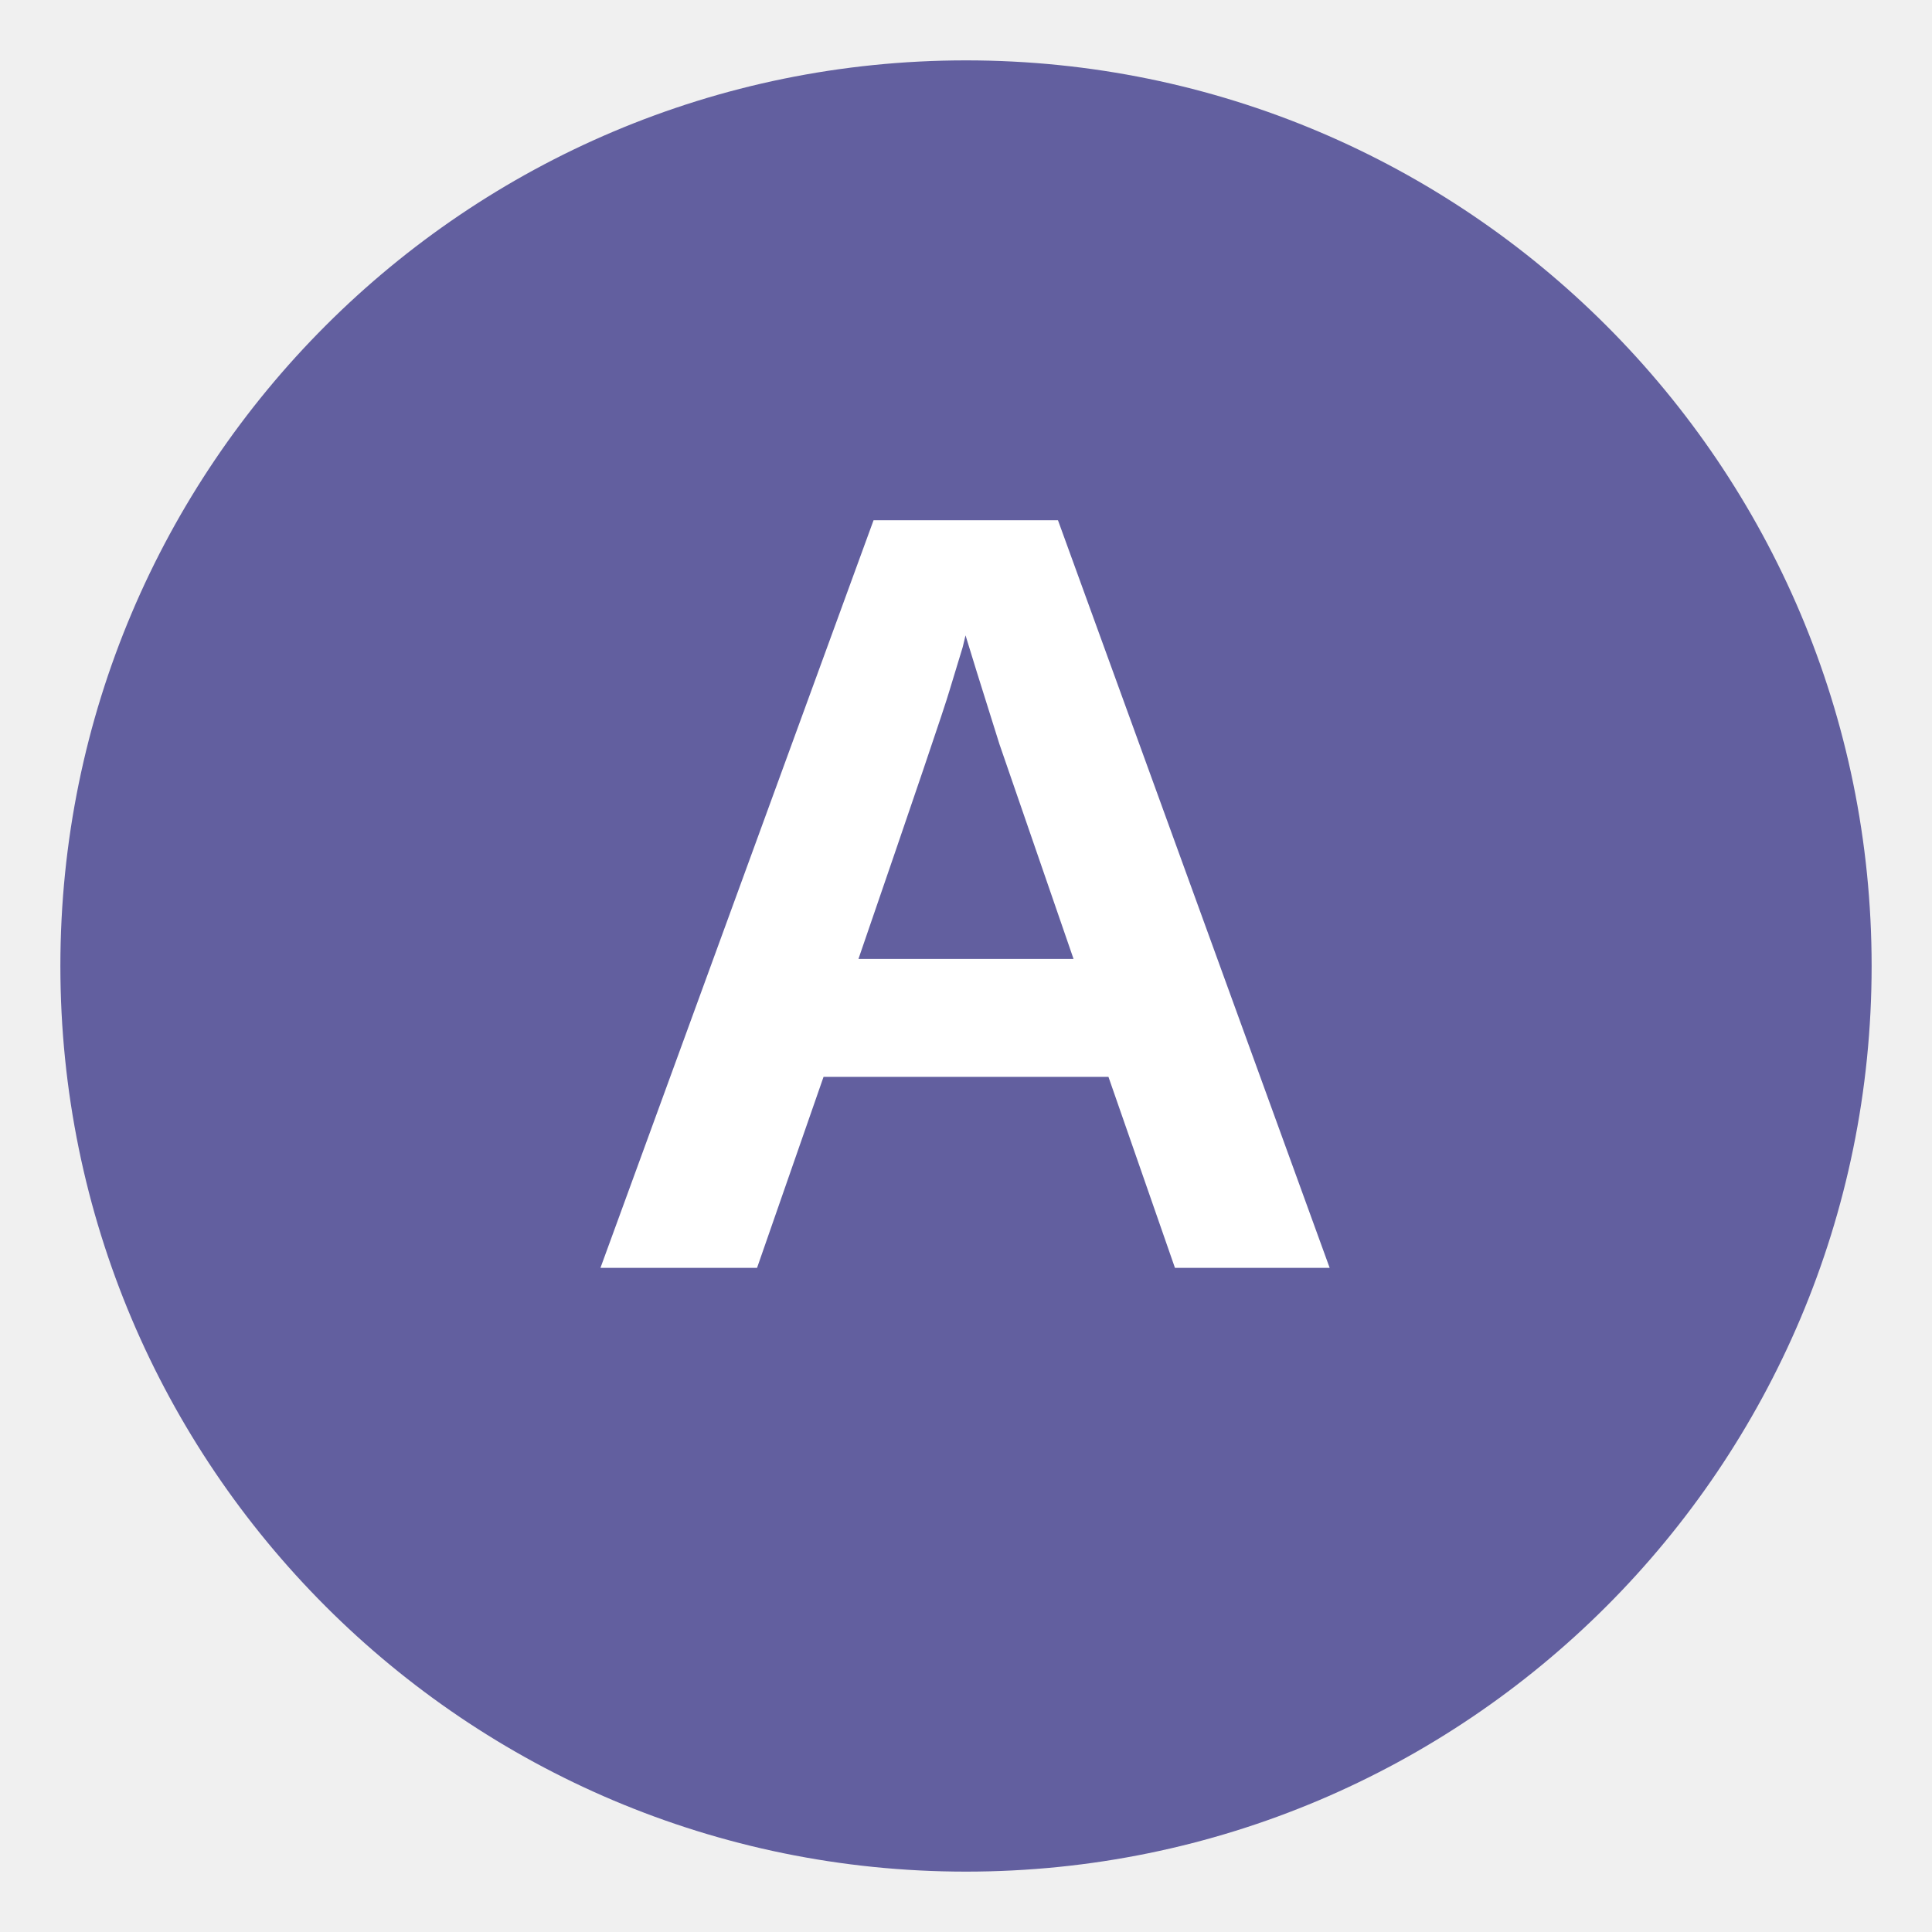
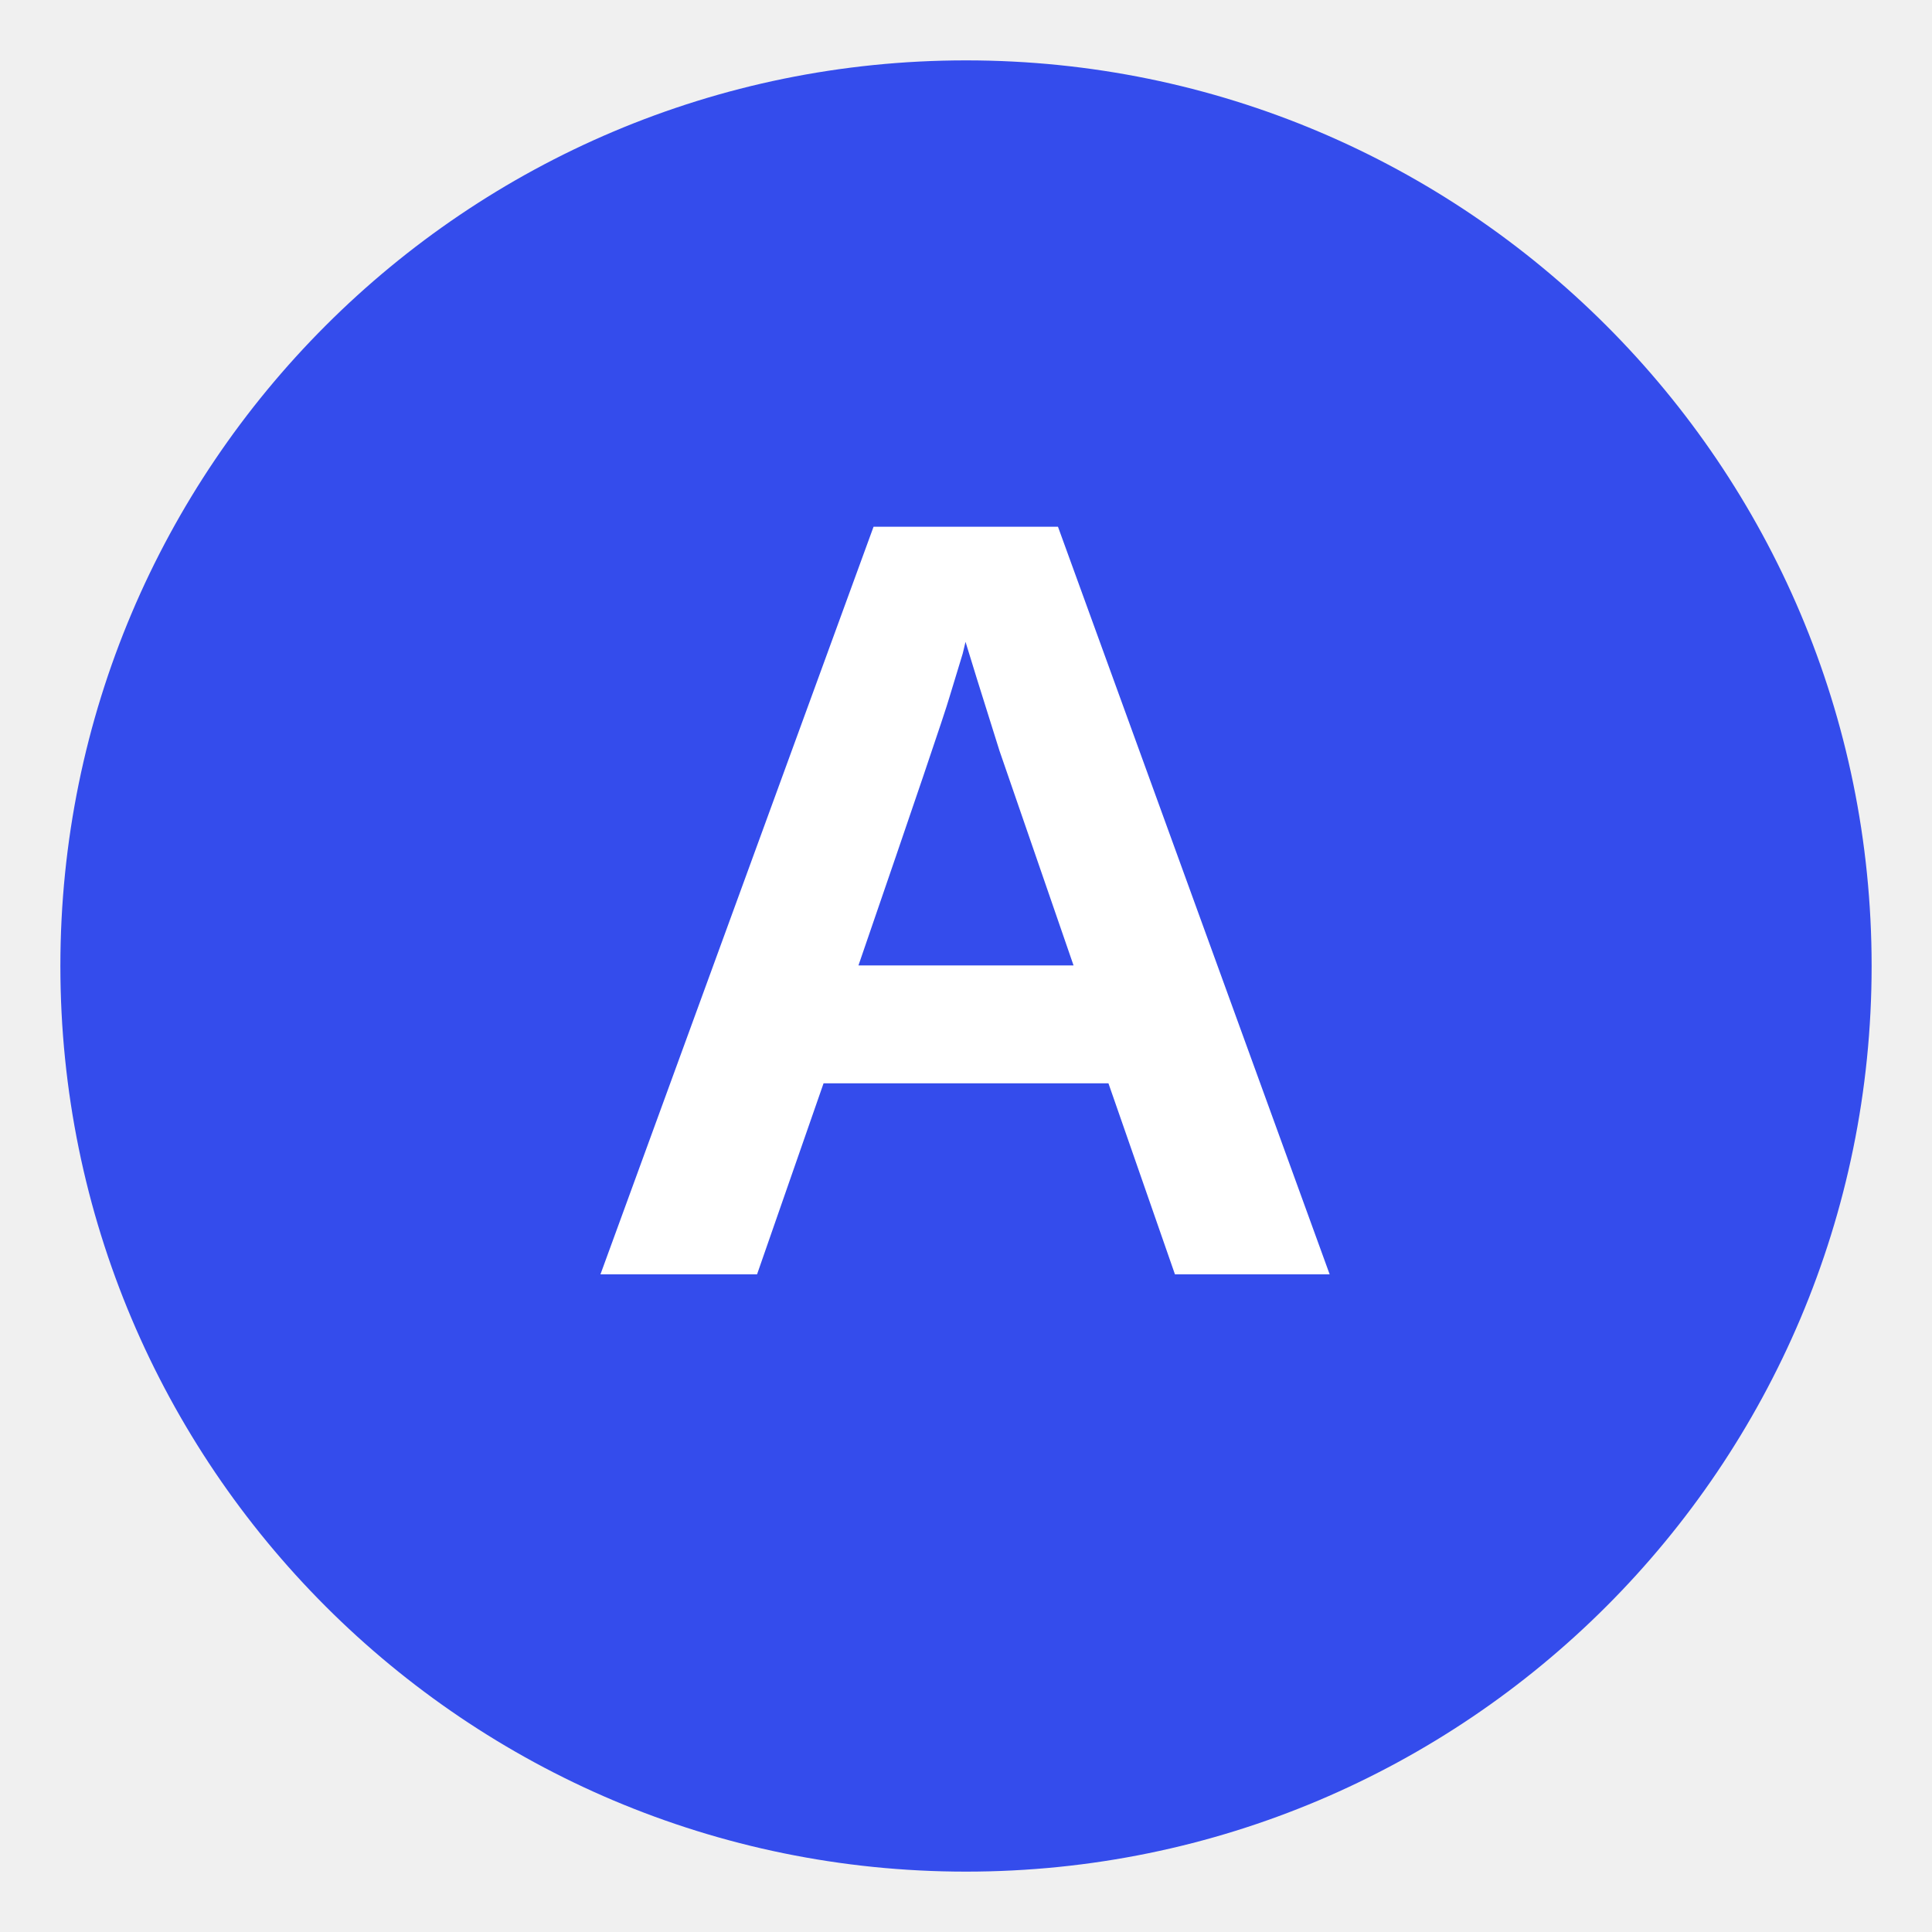
<svg xmlns="http://www.w3.org/2000/svg" viewBox="0 0 64 64">
-   <circle cx="32" cy="32" r="30" fill="#625f9f" />
-   <text x="32" y="42" fill="#fff" font-family="Arial, Helvetica, sans-serif" font-size="36" font-weight="700" text-anchor="middle">А</text>
+   <circle cx="32" cy="32" r="30" fill="#344cec" />
+   <text x="32" y="32" fill="#fff" font-family="Arial, Helvetica, sans-serif" font-size="36" font-weight="700" text-anchor="middle" dominant-baseline="middle">А</text>
</svg>
